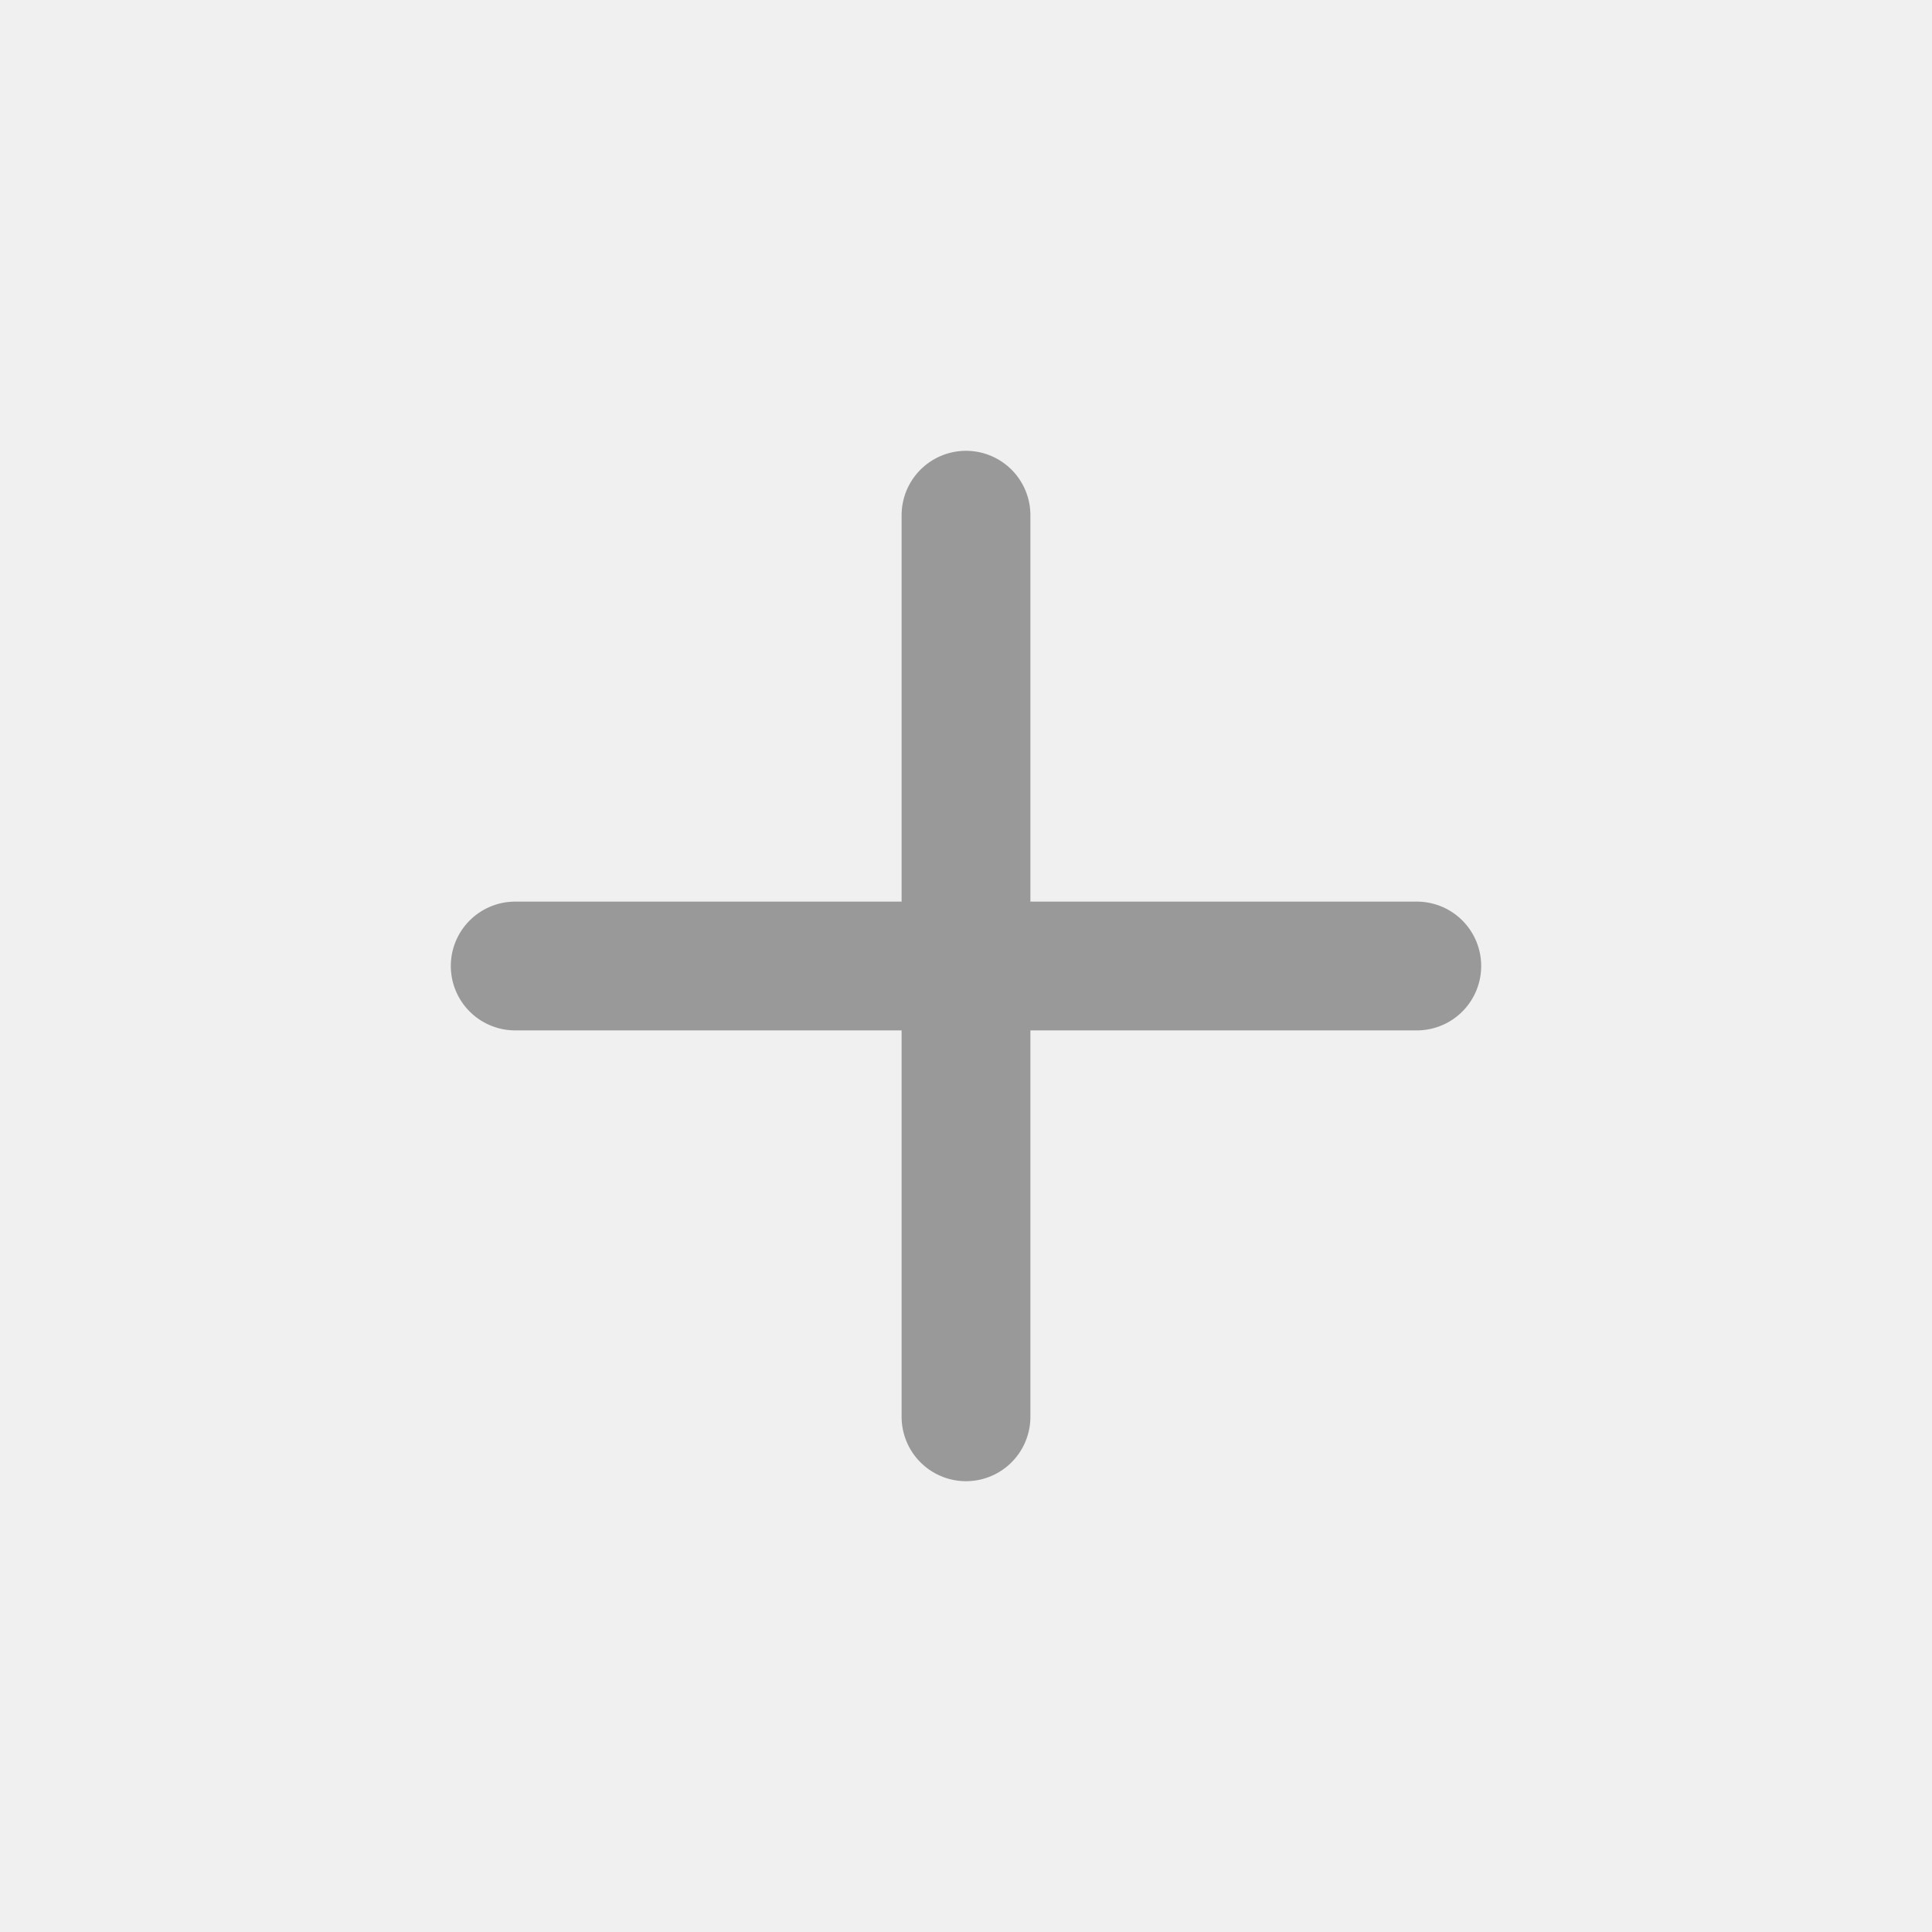
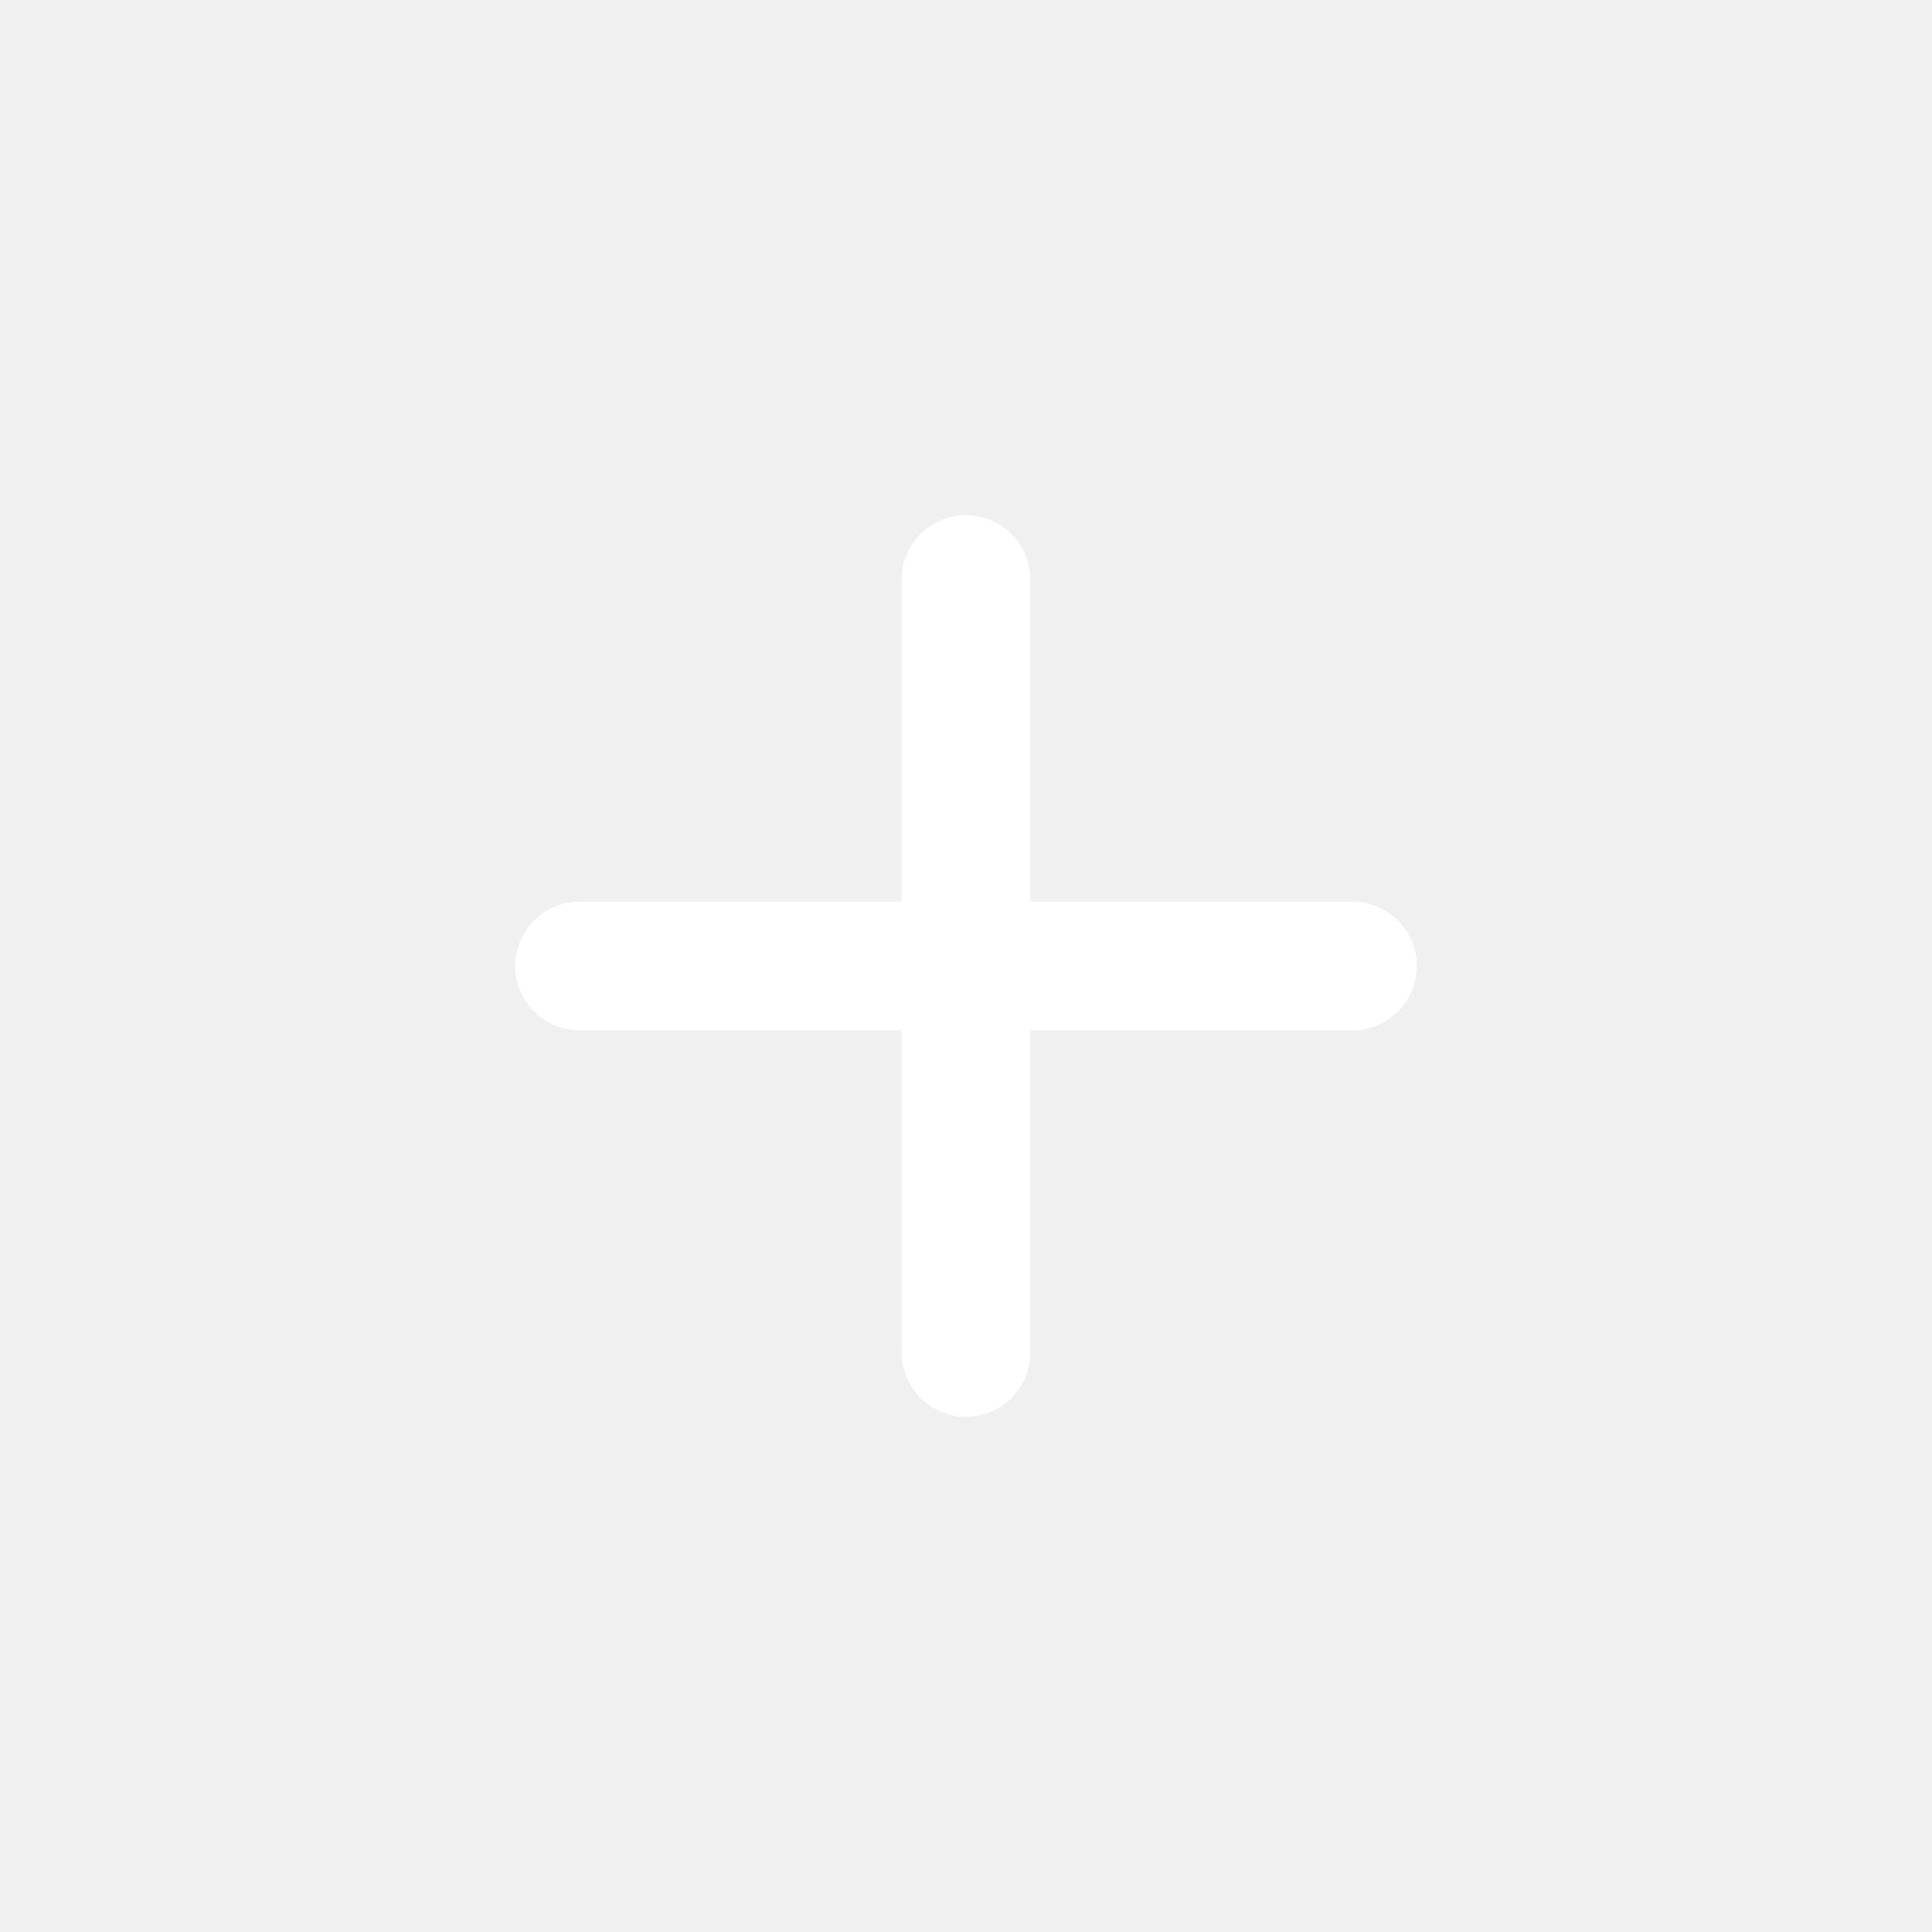
<svg xmlns="http://www.w3.org/2000/svg" width="30" height="30" viewBox="0 0 30 30" fill="none">
-   <path d="M15 8V22M8 15H22" stroke="#999999" stroke-width="2" stroke-linecap="round" stroke-linejoin="round" />
+   <path d="M15 9V21M9 15H21" stroke="white" stroke-width="2" stroke-linecap="round" stroke-linejoin="round" />
</svg>
